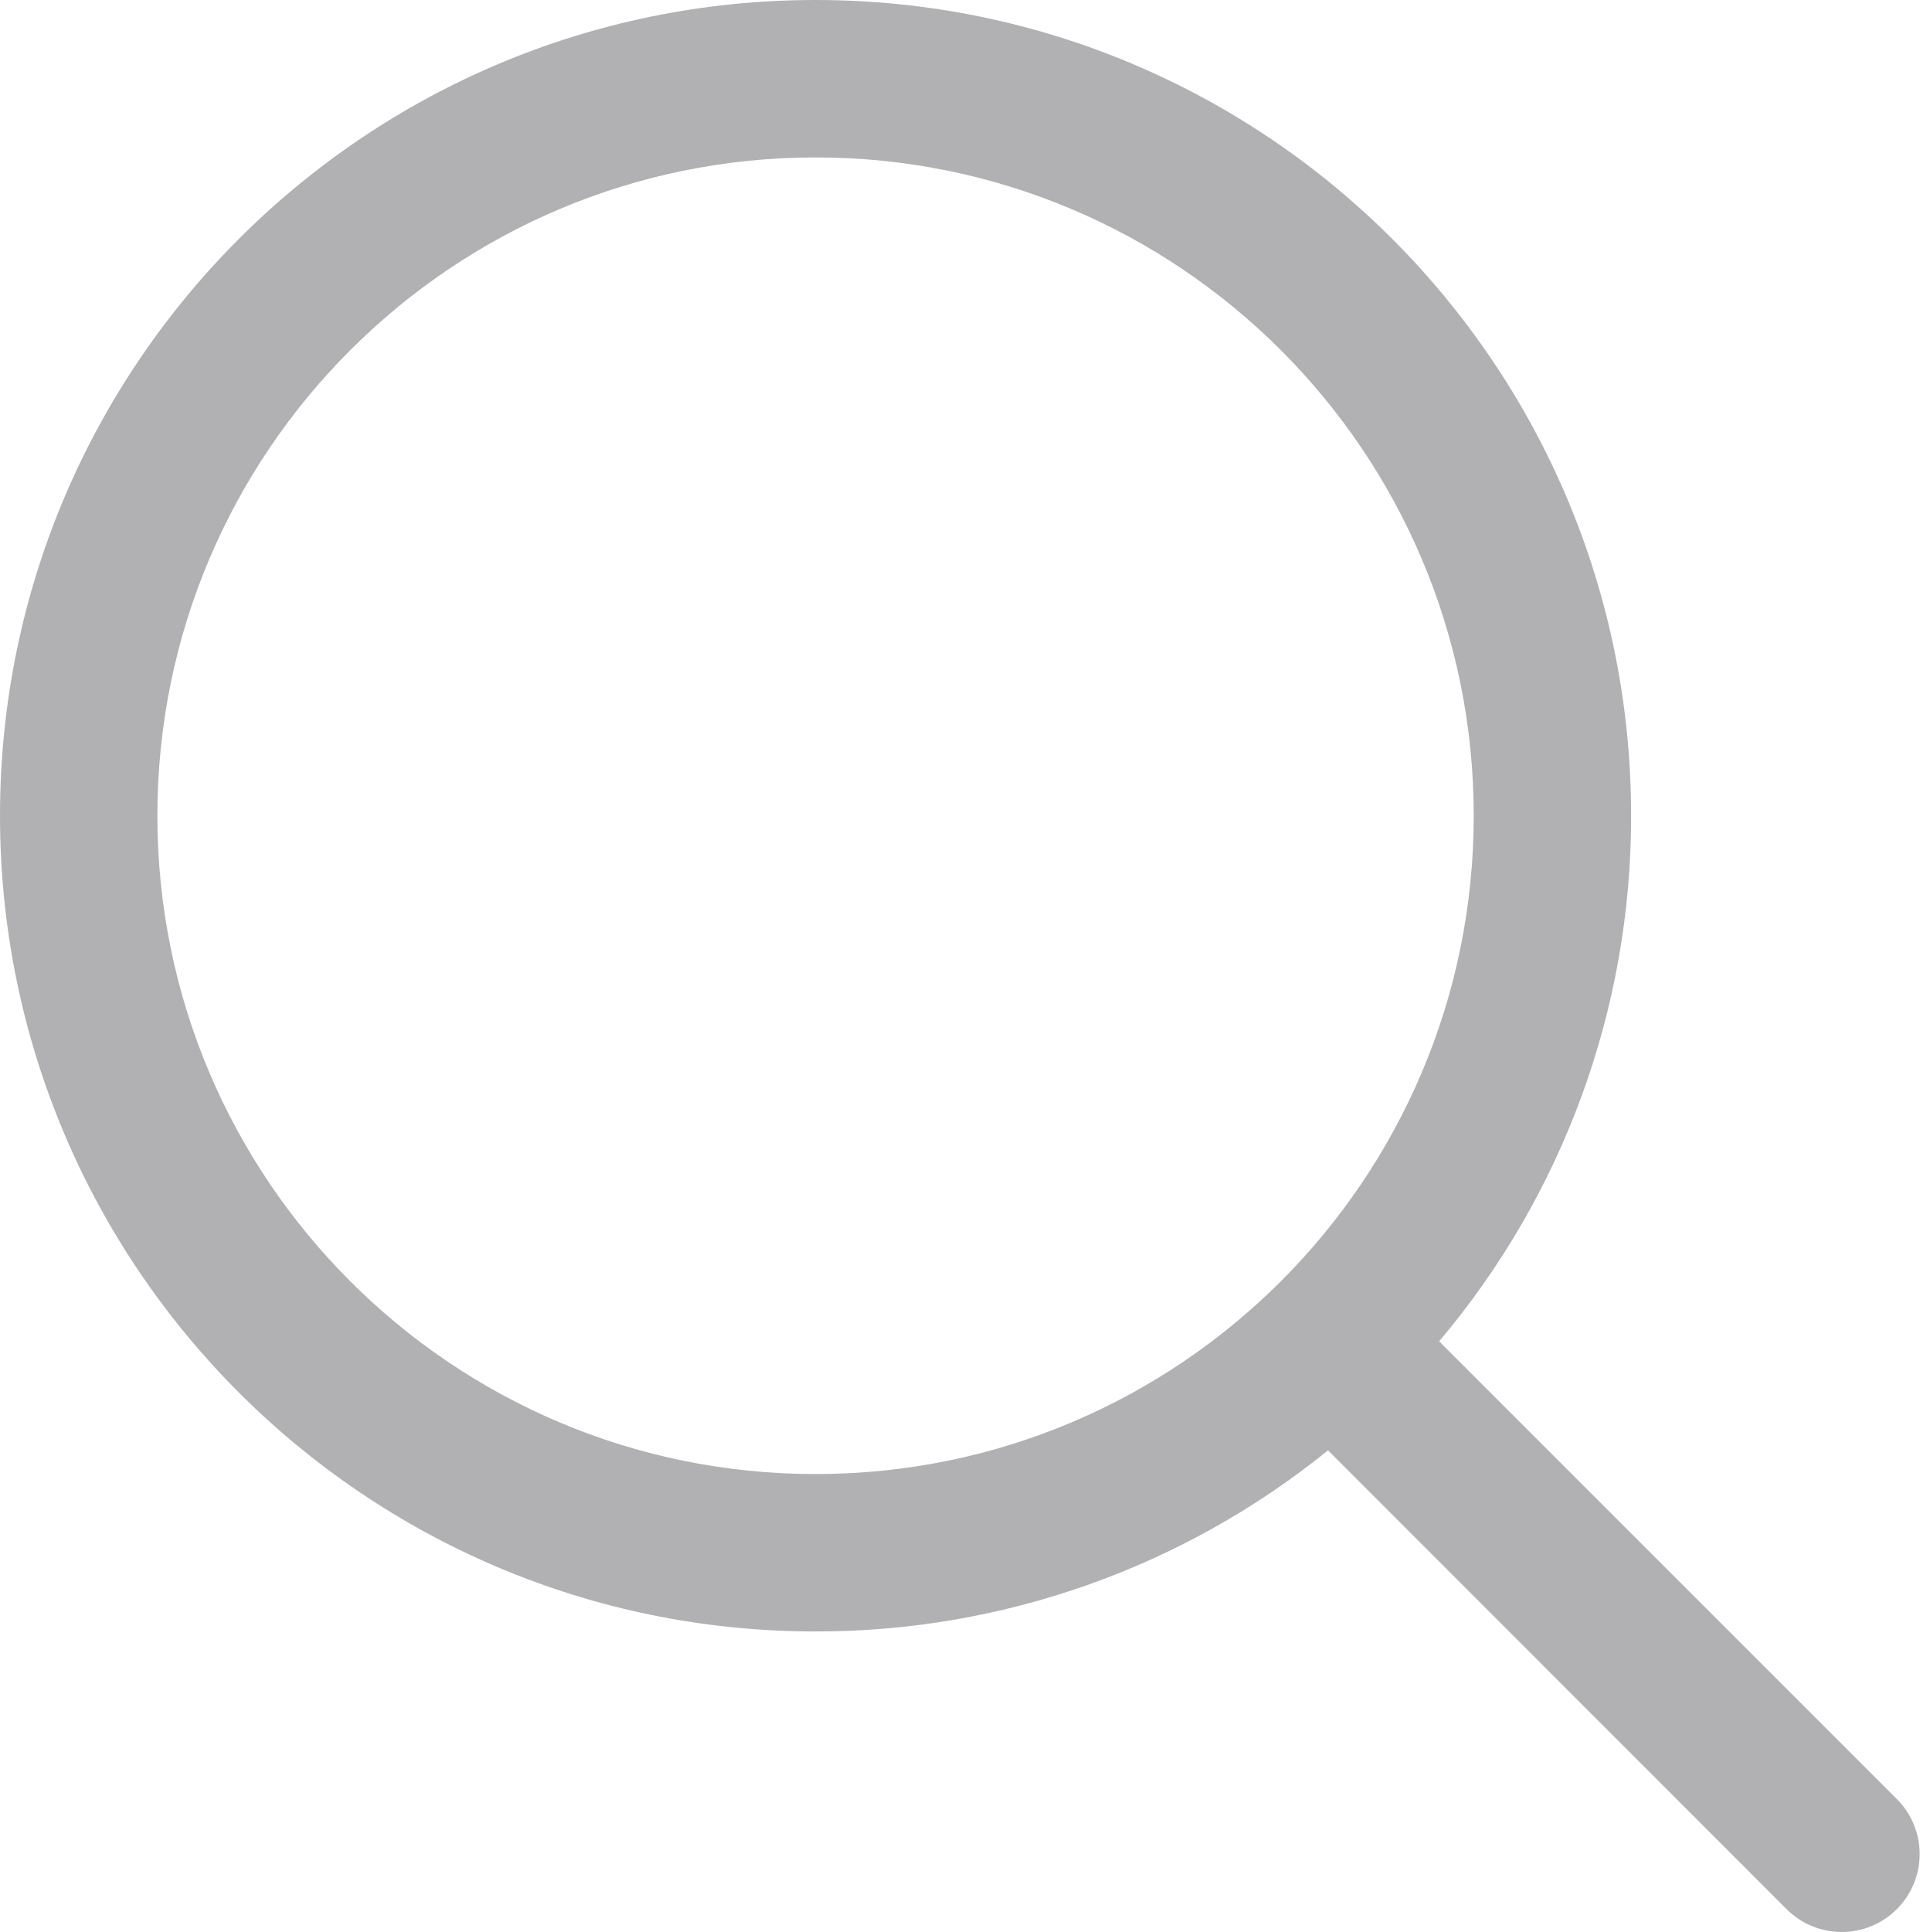
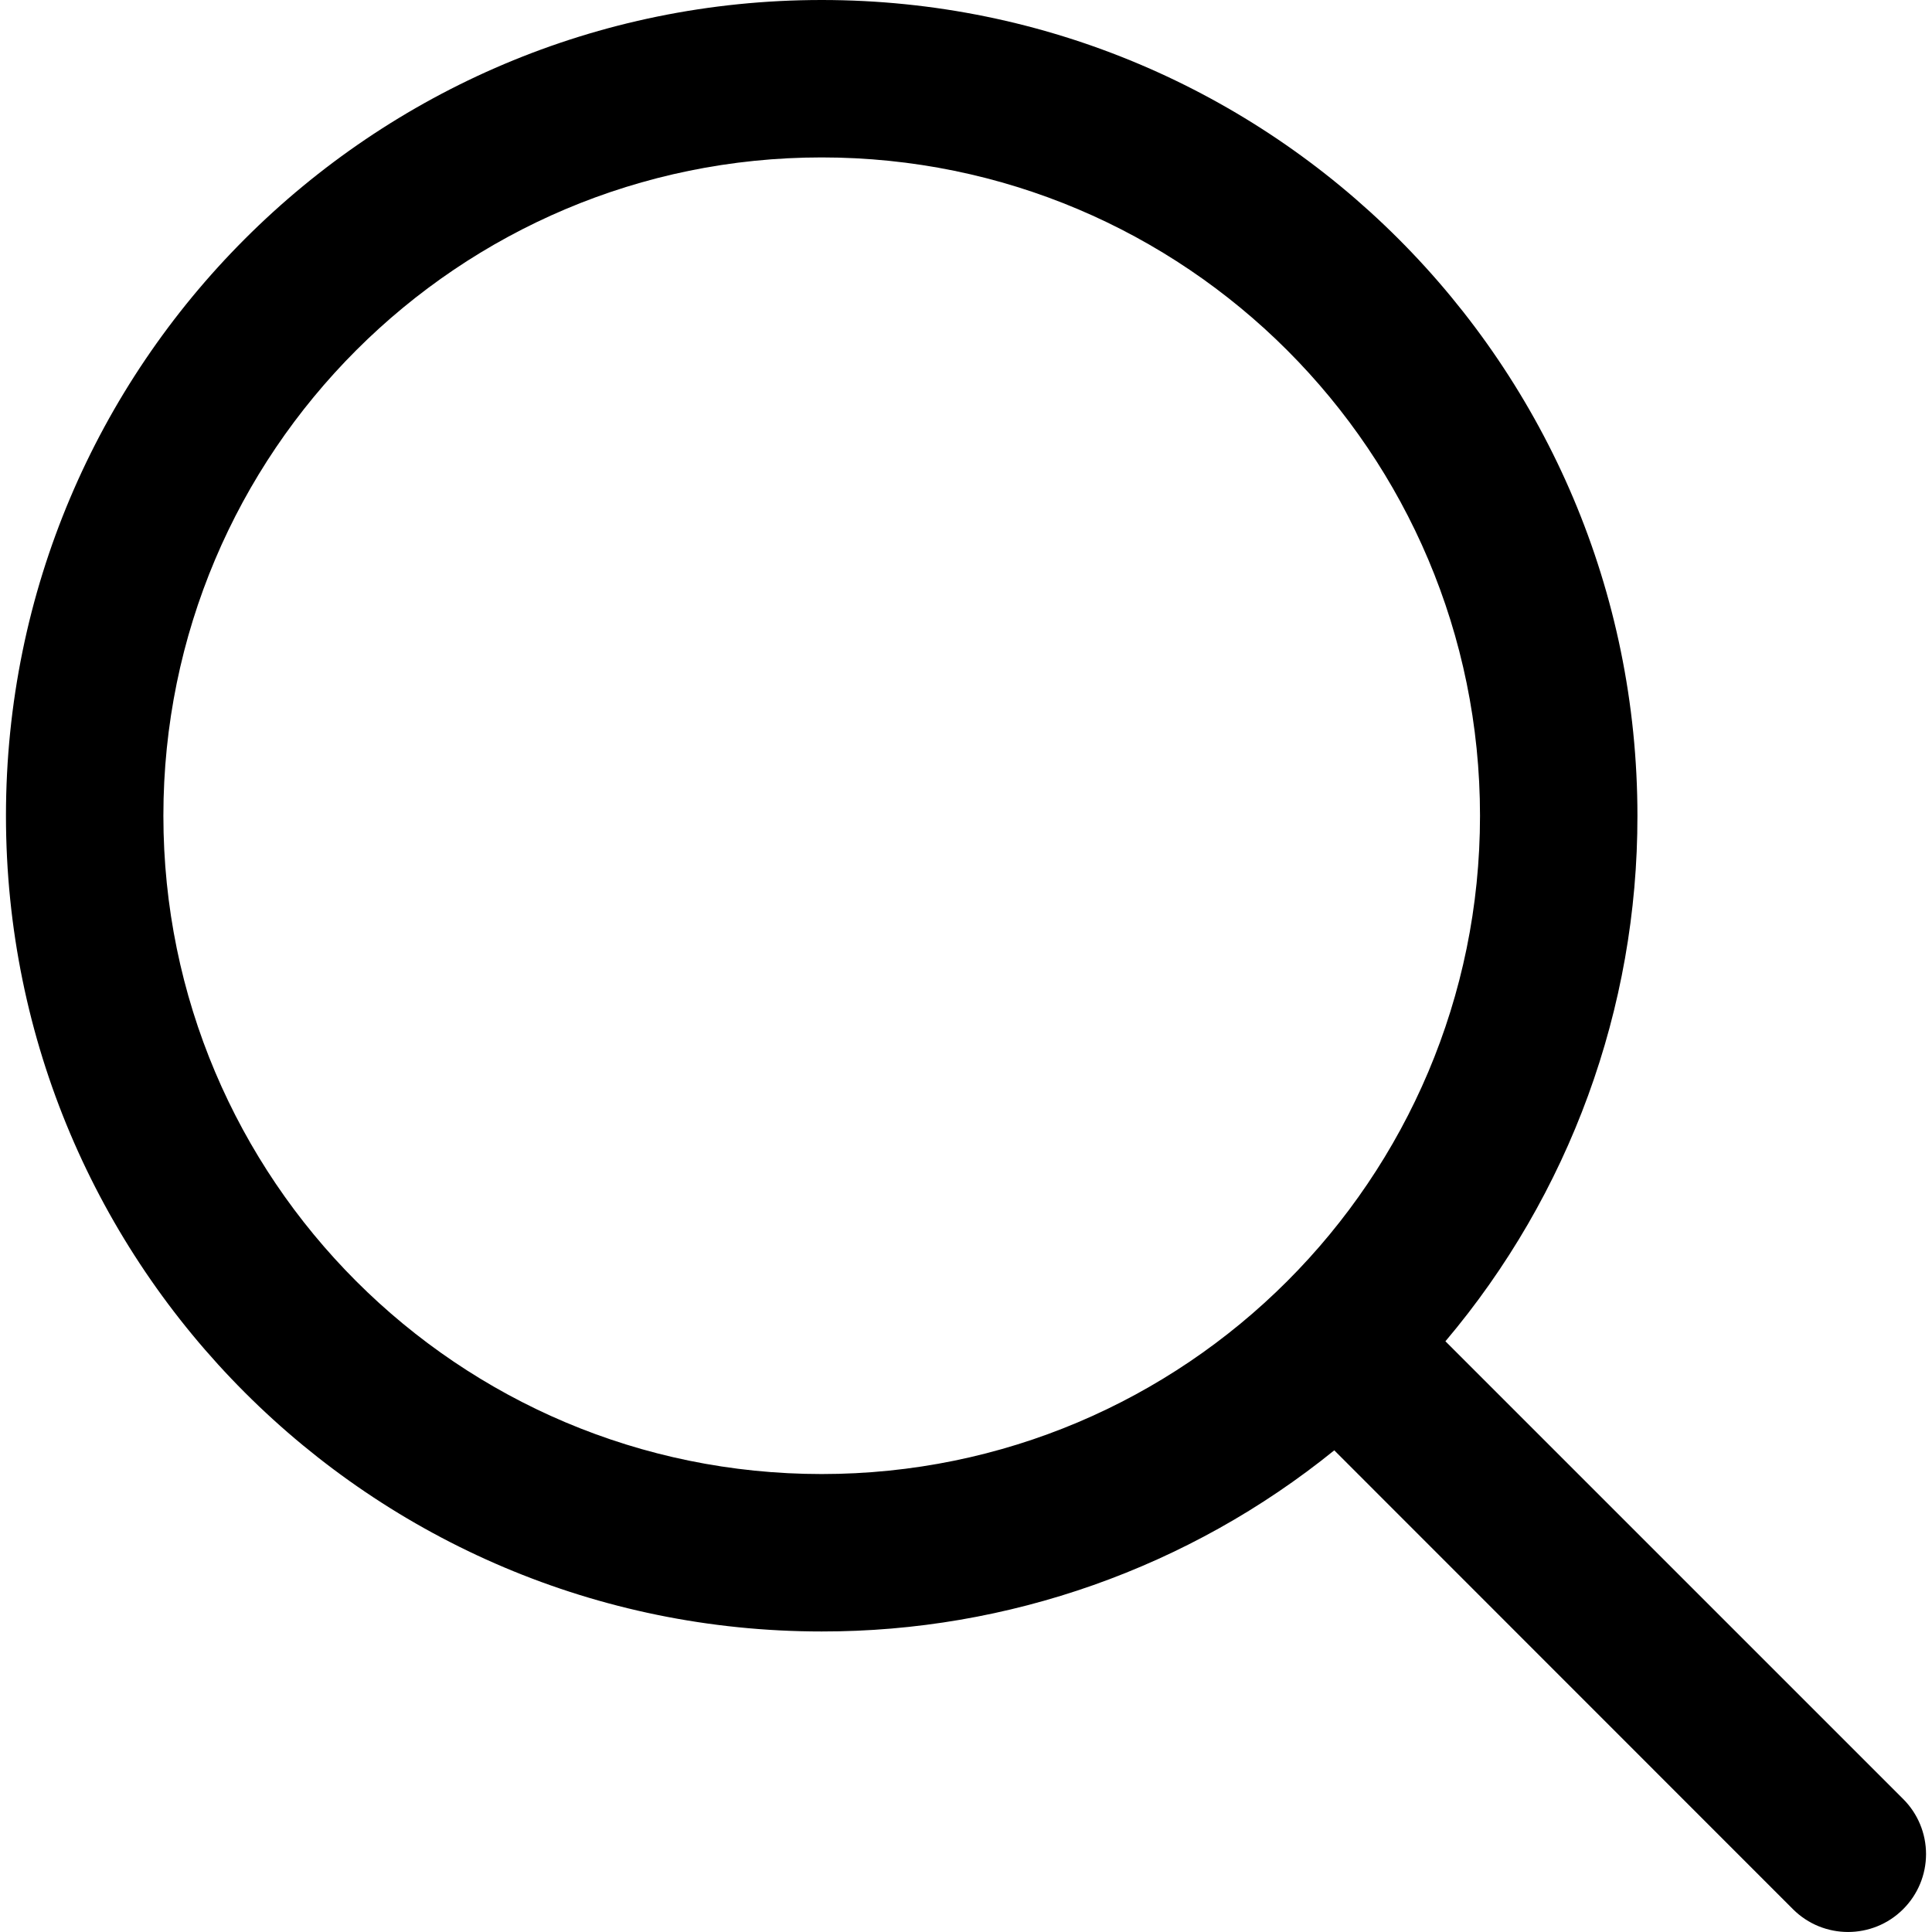
- <svg xmlns="http://www.w3.org/2000/svg" width="805" height="810" viewBox="0 0 805 810">
-   <defs>
-     <style>
-       .cls-1 {
-         fill: #b1b1b3;
-         fill-rule: evenodd;
-       }
-     </style>
-   </defs>
-   <path id="圆角矩形_13" data-name="圆角矩形 13" class="cls-1" d="M13592.4,6506.43a32.682,32.682,0,0,1-46.2,0l-192.3-192.37A340.818,340.818,0,0,1,13139,6390c-188.9,0-342-153.12-342-342s153.1-342,342-342,342,153.12,342,342a340.611,340.611,0,0,1-80.5,220.34l191.9,191.89A32.592,32.592,0,0,1,13592.4,6506.43ZM13139,5772c-152.4,0-276,123.57-276,276s123.6,276,276,276,276-123.57,276-276S13291.4,5772,13139,5772Z" transform="translate(-12797 -5706)" />
+ <svg xmlns="http://www.w3.org/2000/svg" width="1em" height="1em" viewBox="0 0 805 810">
+   <path d="M13592.4,6506.43a32.682,32.682,0,0,1-46.2,0l-192.3-192.37A340.818,340.818,0,0,1,13139,6390c-188.9,0-342-153.12-342-342s153.1-342,342-342,342,153.12,342,342a340.611,340.611,0,0,1-80.5,220.34l191.9,191.89A32.592,32.592,0,0,1,13592.4,6506.43ZM13139,5772c-152.4,0-276,123.57-276,276s123.6,276,276,276,276-123.57,276-276S13291.4,5772,13139,5772Z" transform="translate(-12797 -5706)" />
</svg>
